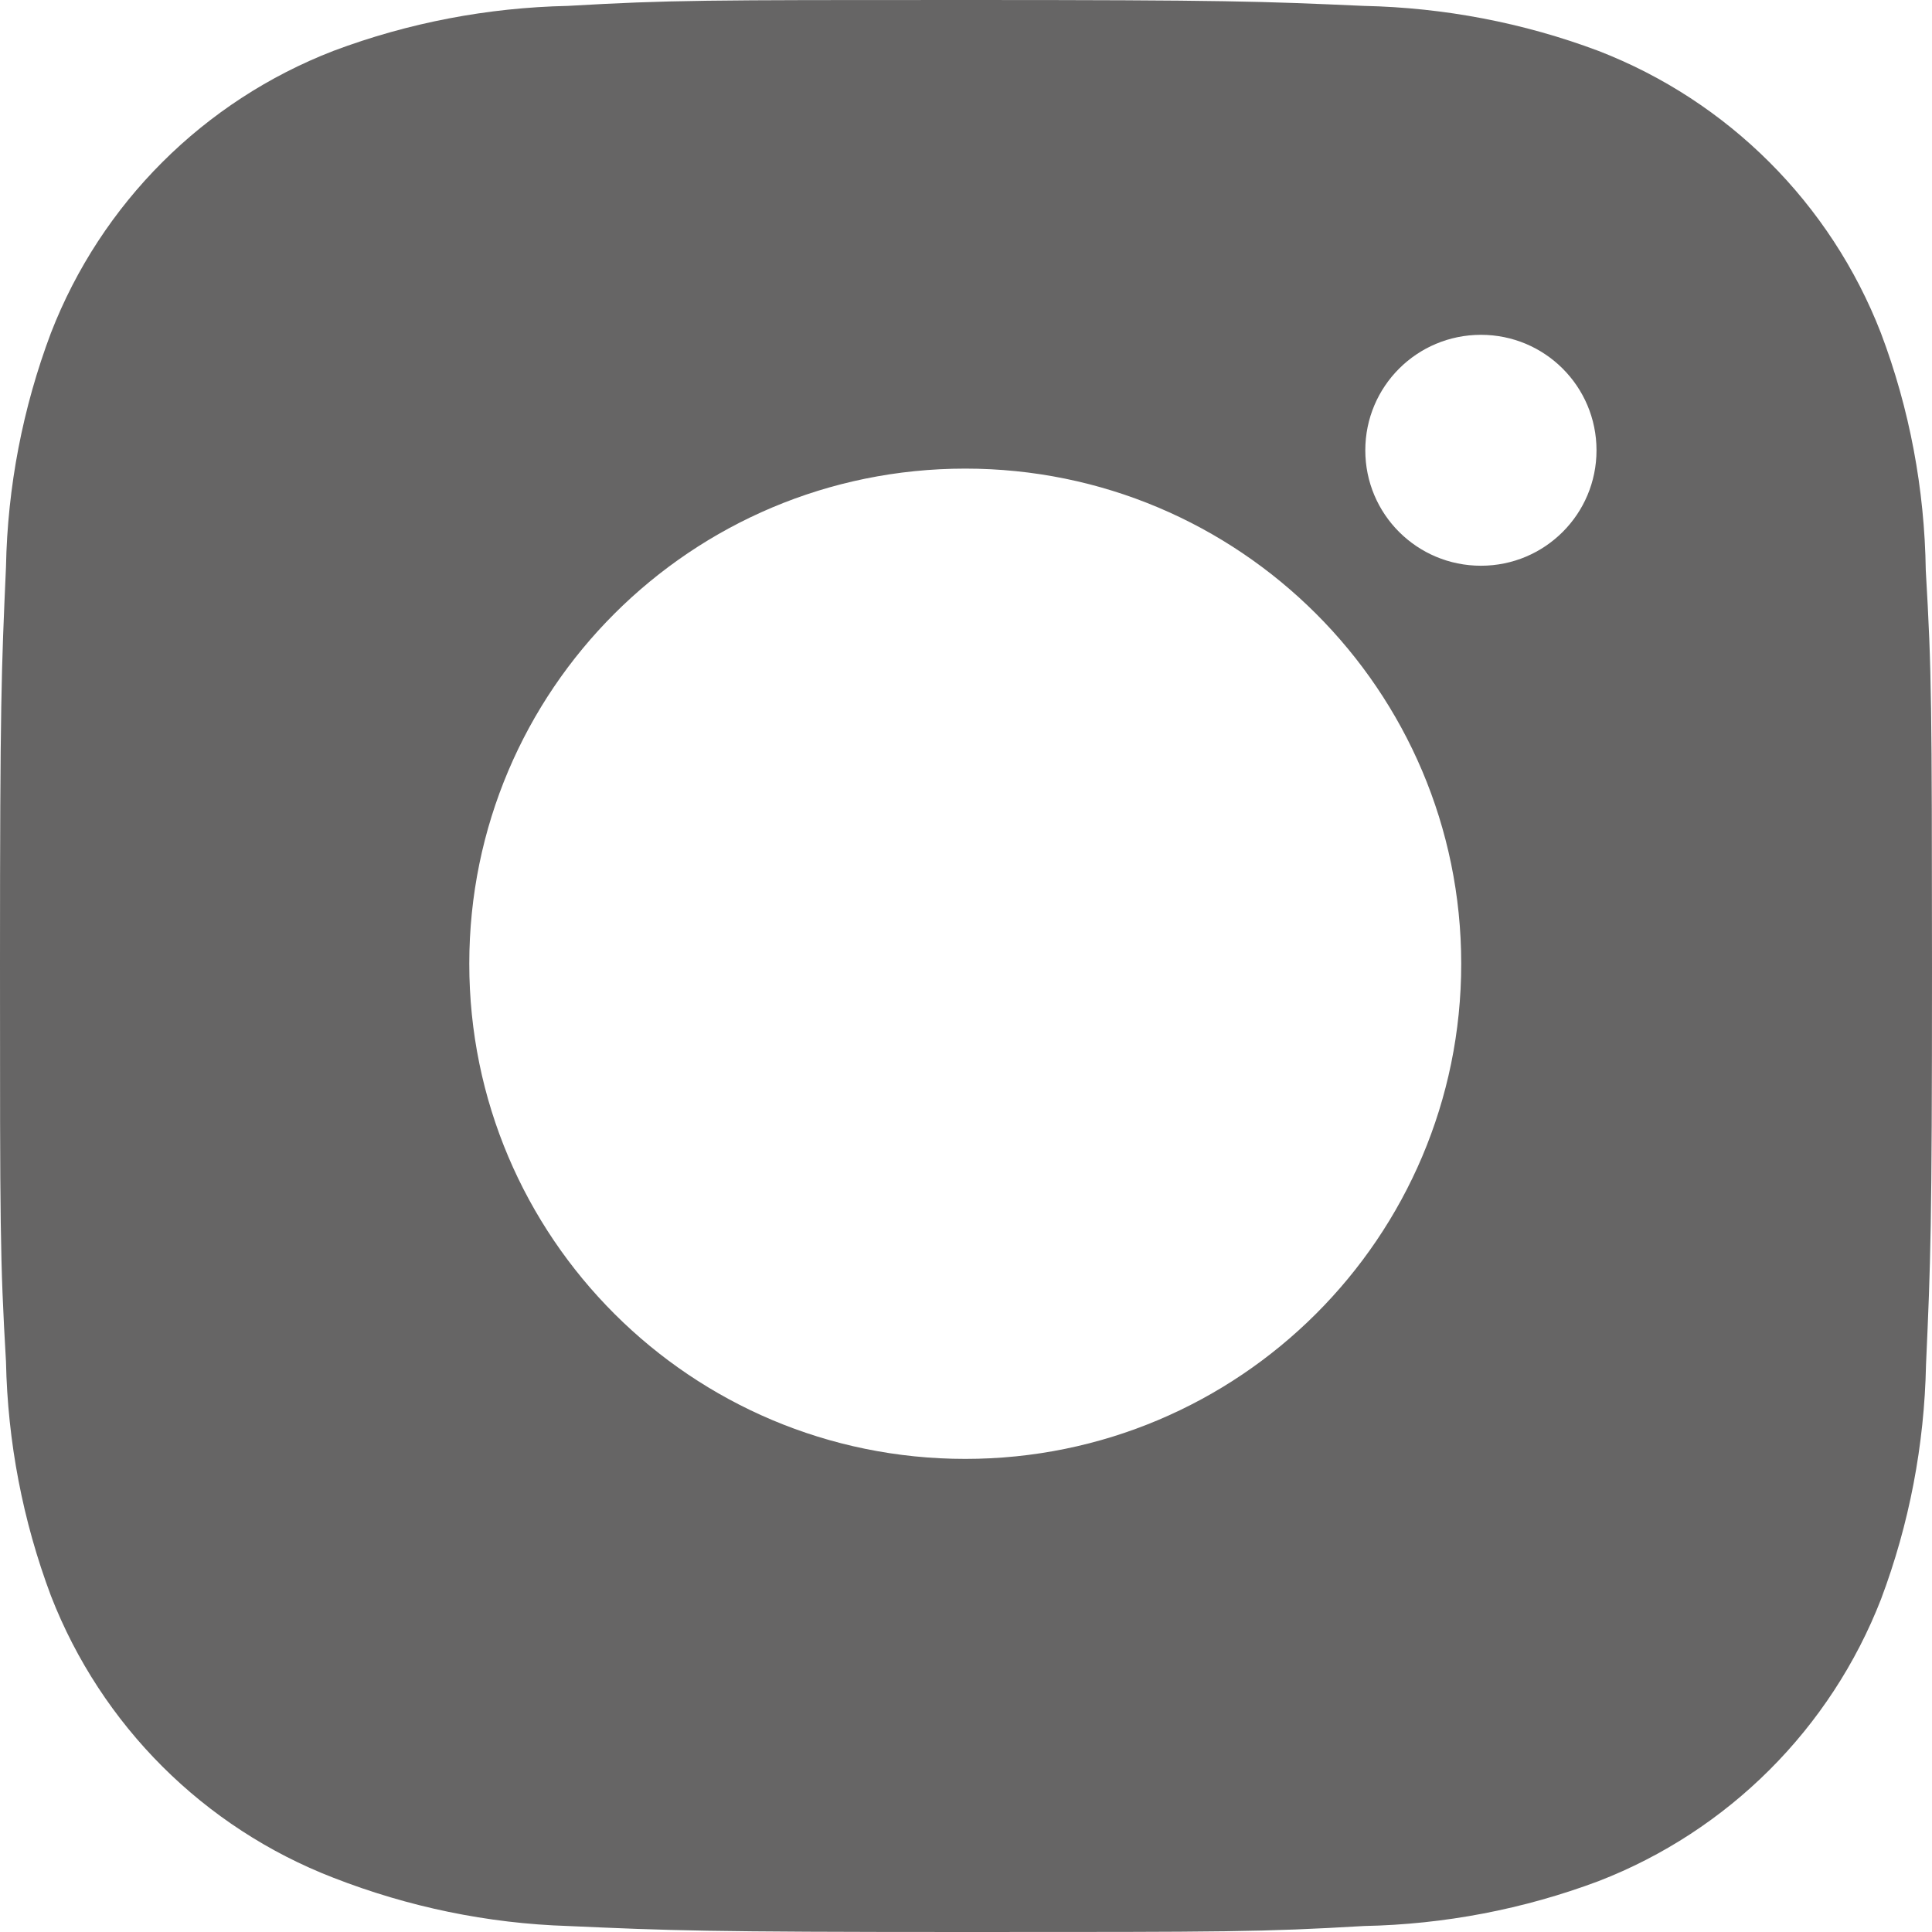
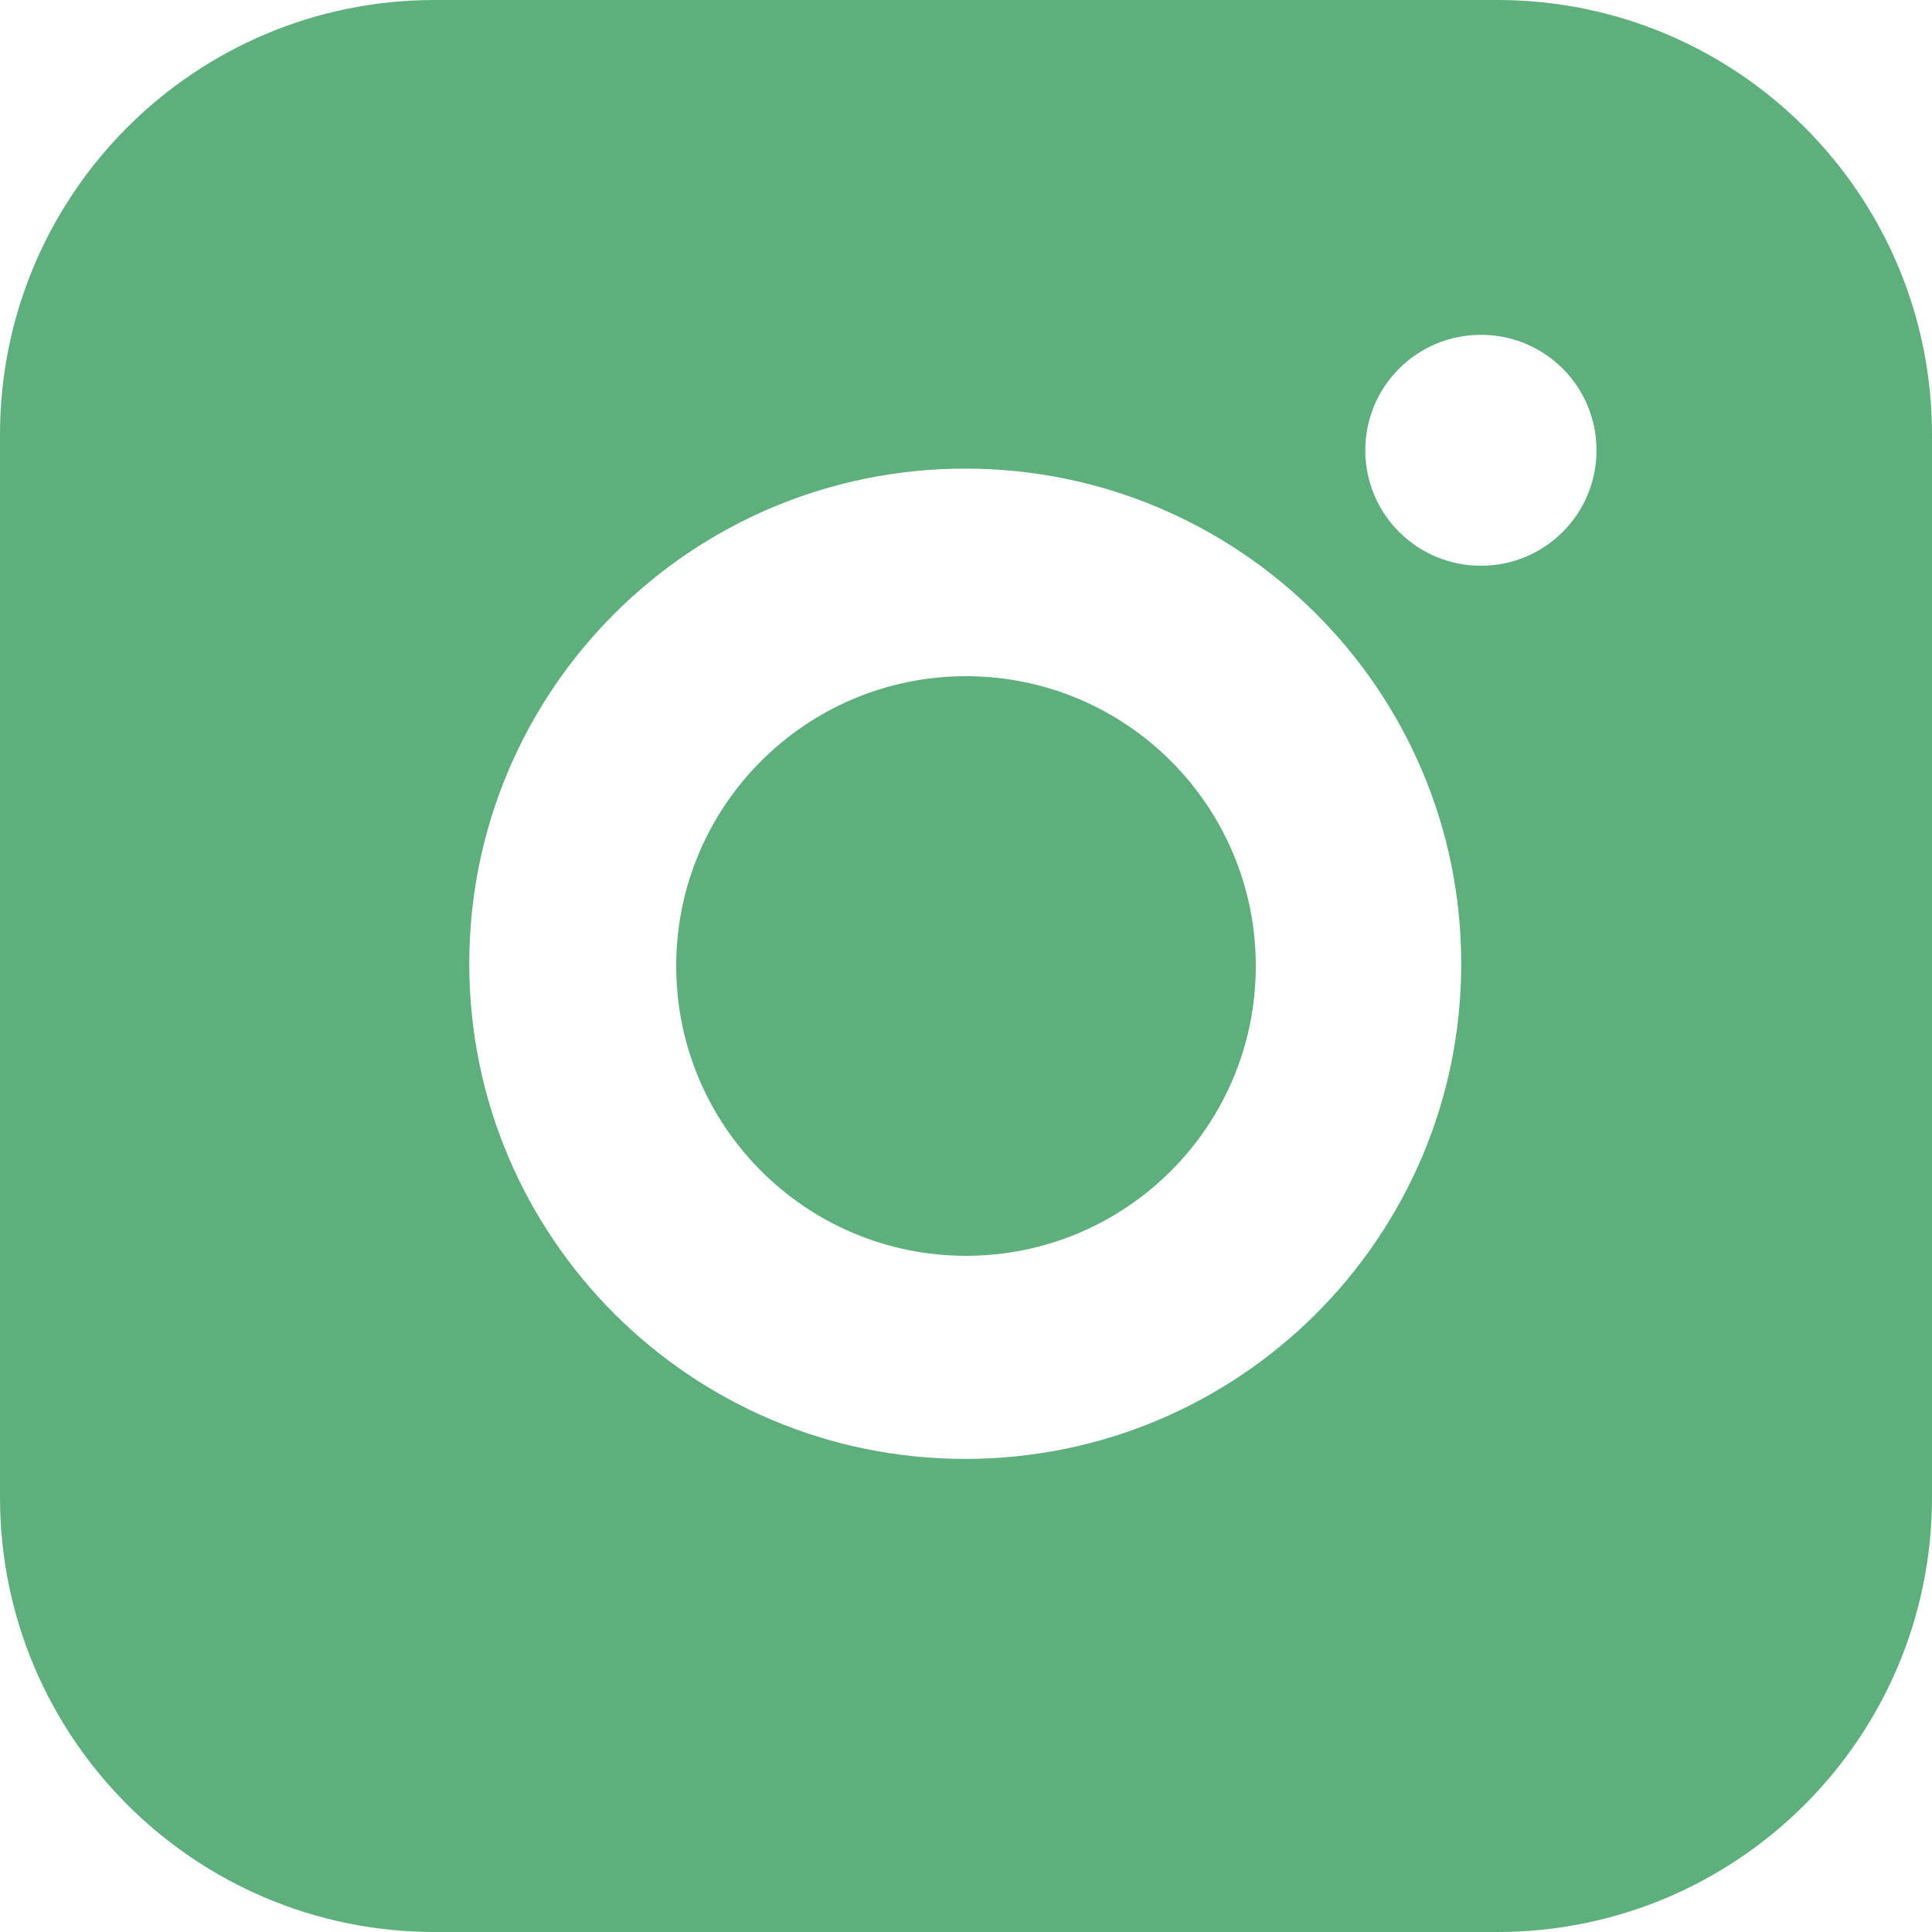
<svg xmlns="http://www.w3.org/2000/svg" width="40" height="40" viewBox="0 0 40 40" fill="none">
-   <path d="M39.871 11.806C39.847 10.127 39.536 8.462 38.941 6.892C37.899 4.211 35.777 2.091 33.092 1.053C31.539 0.47 29.898 0.157 28.236 0.122C26.099 0.027 25.422 0 19.998 0C14.573 0 13.878 1.48698e-07 11.757 0.122C10.098 0.157 8.456 0.47 6.904 1.053C4.218 2.091 2.095 4.211 1.055 6.892C0.471 8.442 0.155 10.081 0.124 11.737C0.029 13.873 0 14.549 0 19.965C0 25.38 -1.65495e-08 26.072 0.124 28.192C0.158 29.85 0.471 31.487 1.055 33.041C2.097 35.72 4.218 37.84 6.906 38.878C8.452 39.481 10.093 39.823 11.759 39.876C13.898 39.971 14.576 40 20 40C25.424 40 26.119 40 28.241 39.876C29.9 39.843 31.541 39.53 33.096 38.947C35.782 37.907 37.903 35.787 38.945 33.108C39.529 31.556 39.842 29.919 39.876 28.258C39.971 26.125 40 25.448 40 20.031C39.996 14.616 39.996 13.928 39.871 11.806ZM19.985 30.205C14.311 30.205 9.716 25.617 9.716 19.953C9.716 14.29 14.311 9.702 19.985 9.702C25.653 9.702 30.253 14.29 30.253 19.953C30.253 25.617 25.653 30.205 19.985 30.205ZM30.662 11.713C29.336 11.713 28.267 10.644 28.267 9.323C28.267 8.001 29.336 6.932 30.662 6.932C31.984 6.932 33.054 8.001 33.054 9.323C33.054 10.644 31.984 11.713 30.662 11.713Z" fill="#666565" />
+   <path d="M20 26C23.314 26 26 23.314 26 20C26 16.686 23.314 14 20 14C16.686 14 14 16.686 14 20C14 23.314 16.686 26 20 26Z" fill="#5DB07B" />
+   <path fill-rule="evenodd" clip-rule="evenodd" d="M0 9C0 4.029 4.029 0 9 0H31C35.971 0 40 4.029 40 9V31C40 35.971 35.971 40 31 40H9C4.029 40 0 35.971 0 31V9ZM19.985 30.205C14.311 30.205 9.716 25.617 9.716 19.953C9.716 14.29 14.311 9.702 19.985 9.702C25.653 9.702 30.253 14.29 30.253 19.953C30.253 25.617 25.653 30.205 19.985 30.205ZM30.662 11.713C29.336 11.713 28.267 10.644 28.267 9.323C28.267 8.001 29.336 6.932 30.662 6.932C31.984 6.932 33.054 8.001 33.054 9.323C33.054 10.644 31.984 11.713 30.662 11.713Z" fill="#5DB07B" />
</svg>
